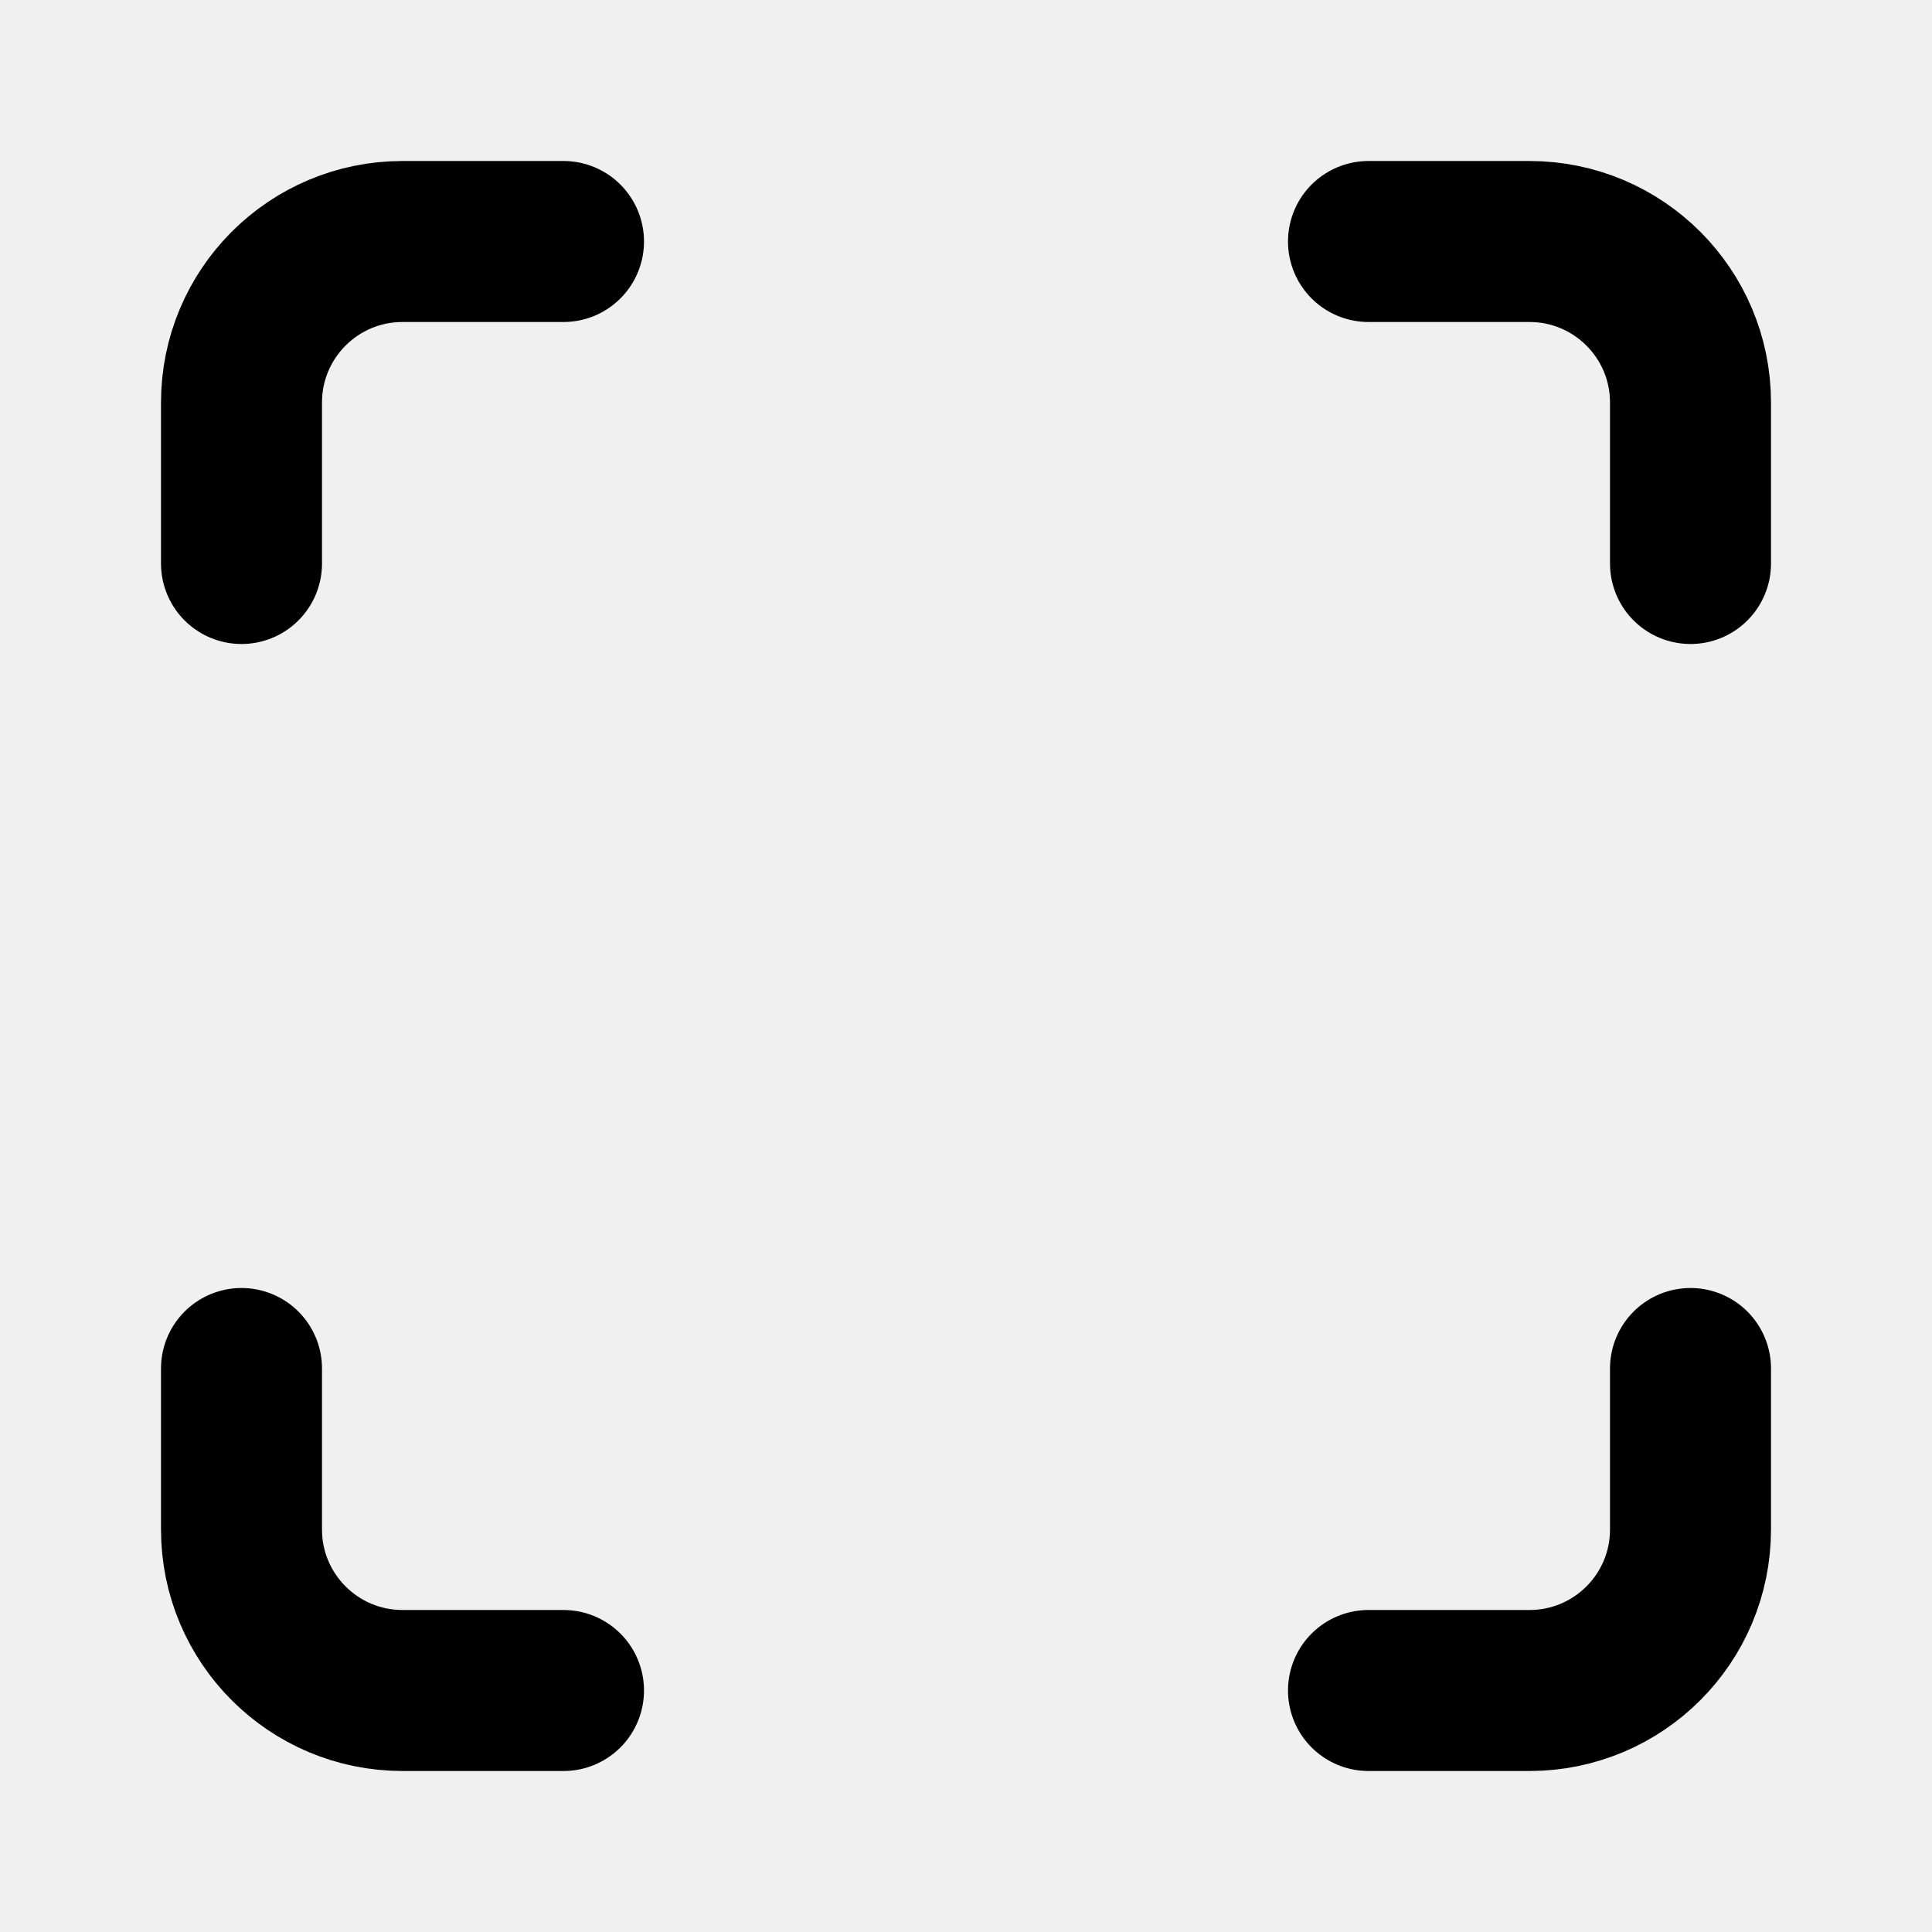
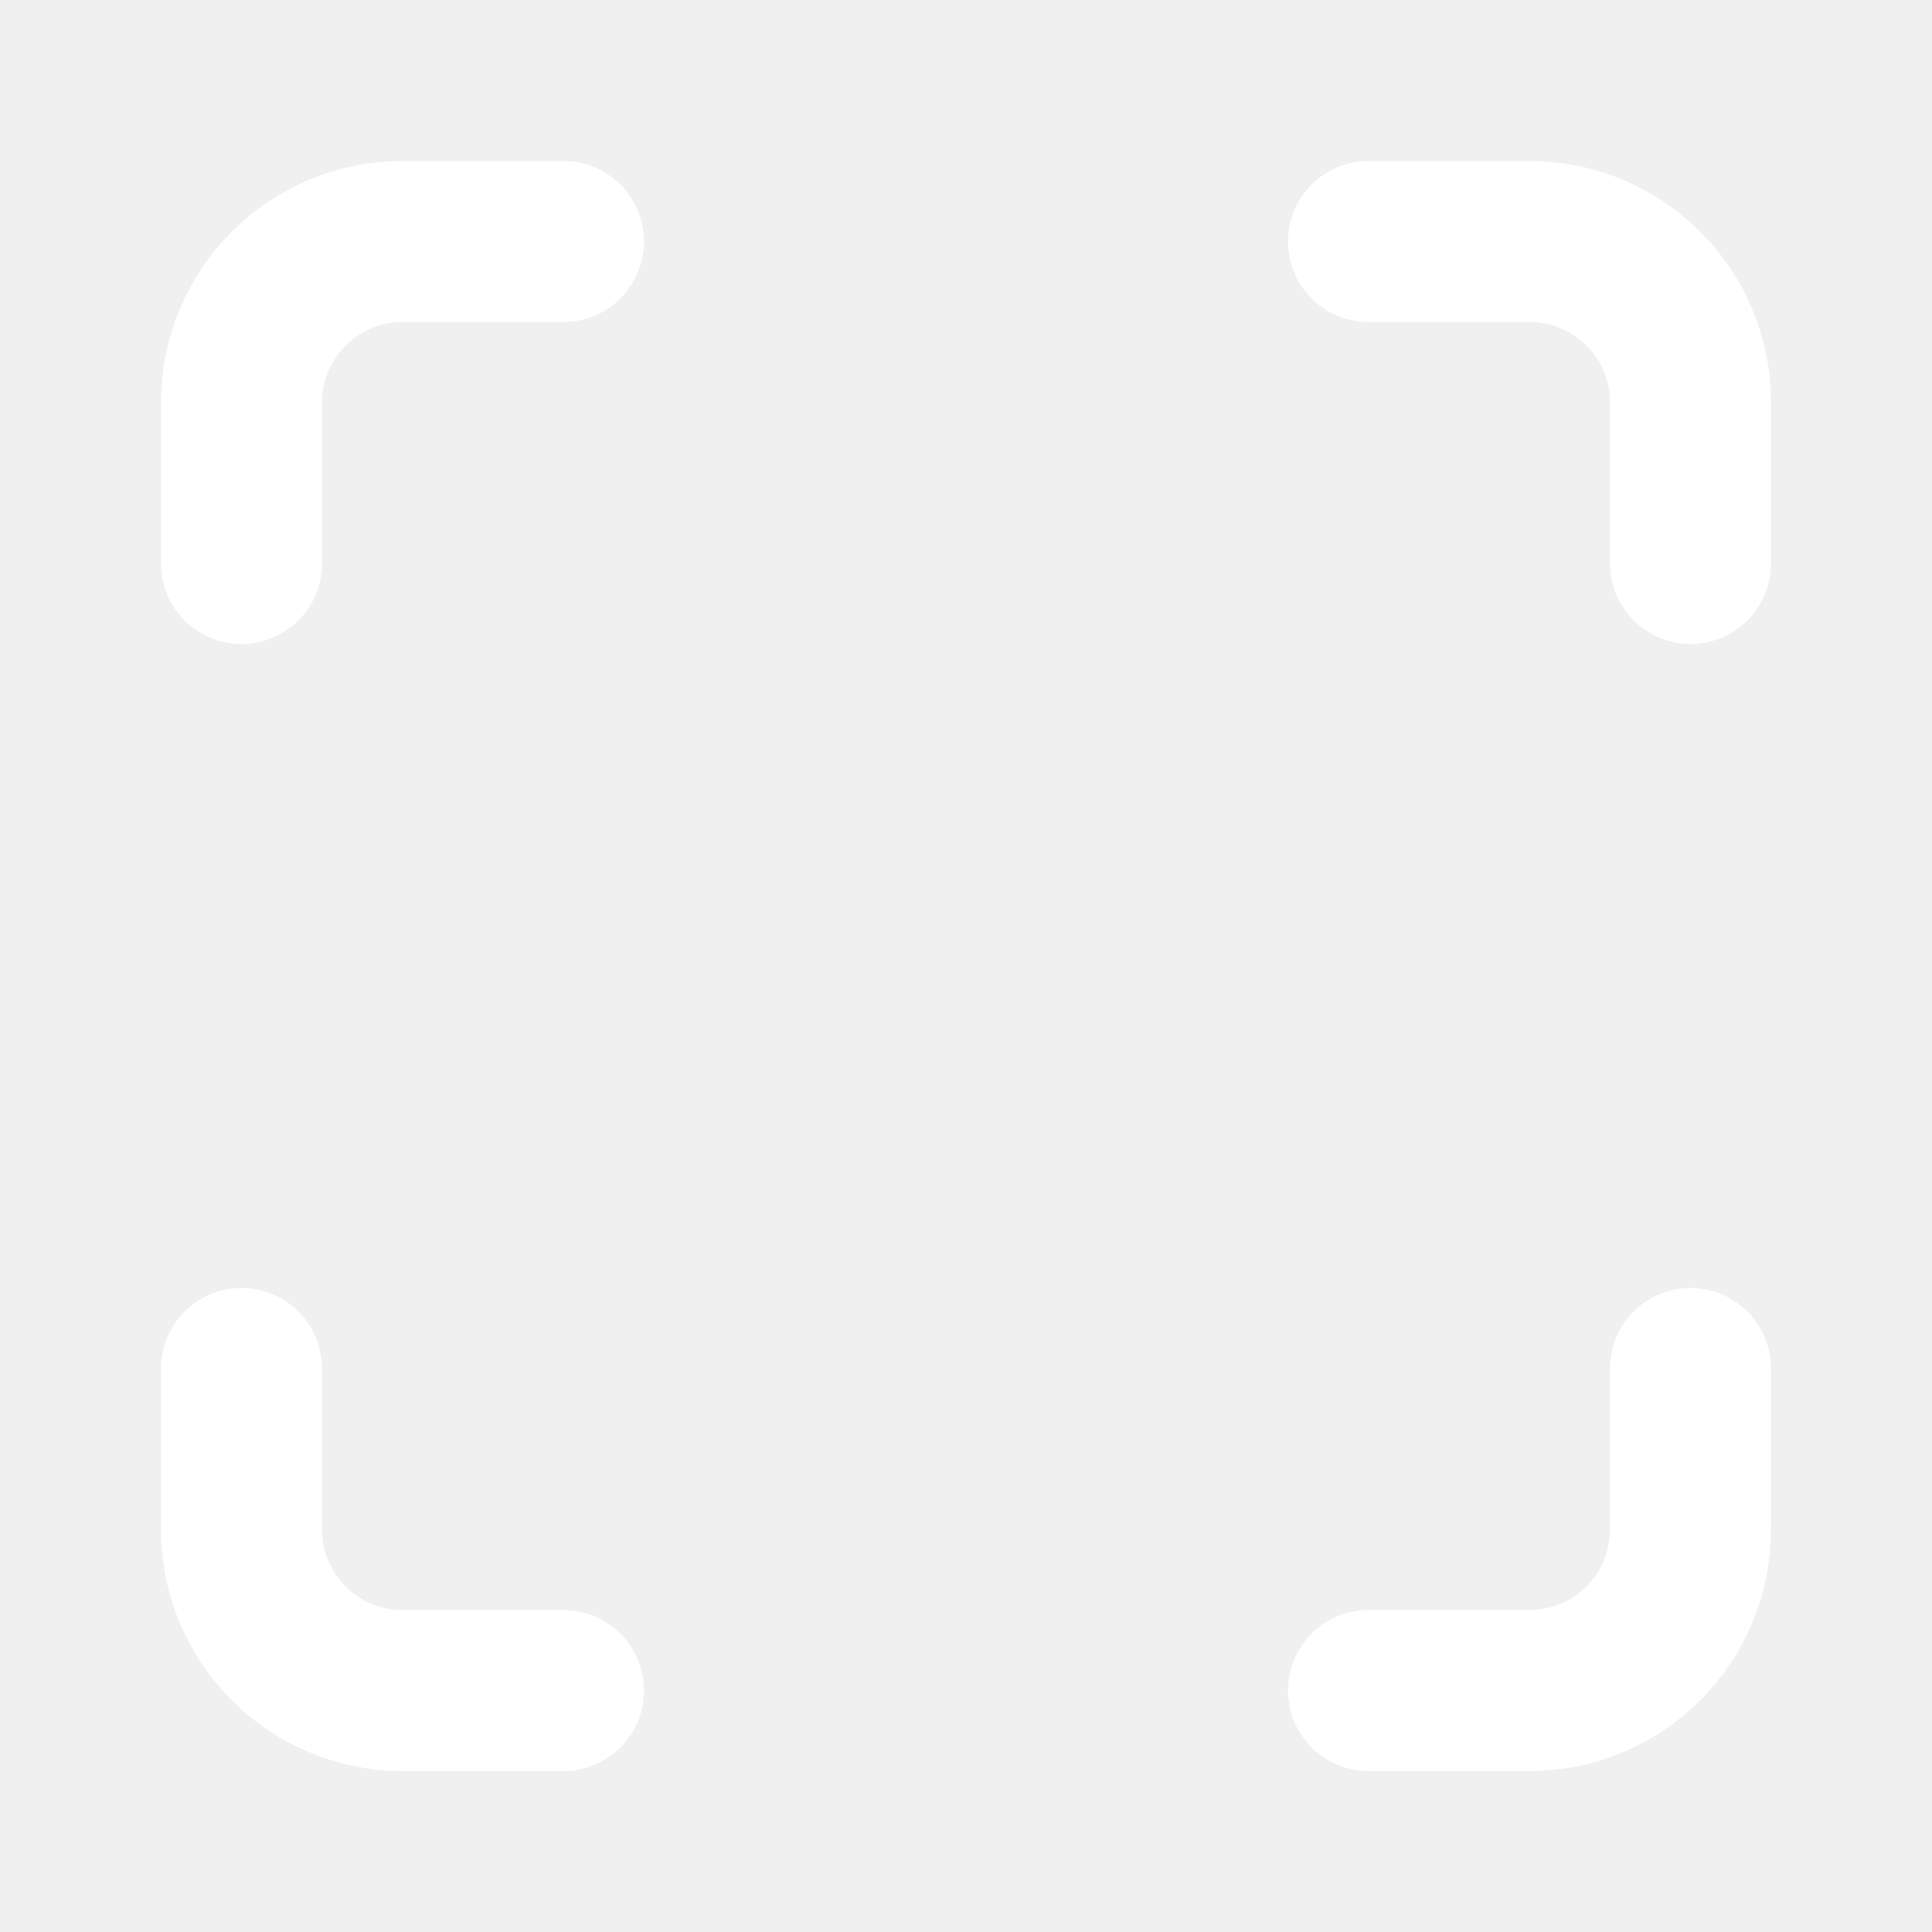
- <svg xmlns="http://www.w3.org/2000/svg" class="lucide lucide-scan" width="24" height="24" viewBox="0 0 24 24" fill="none" stroke="currentColor" stroke-width="2" stroke-linecap="round" stroke-linejoin="round">
+ <svg xmlns="http://www.w3.org/2000/svg" class="lucide lucide-scan" width="24" height="24" viewBox="0 0 24 24" fill="none" stroke="#ffffff" stroke-width="2" stroke-linecap="round" stroke-linejoin="round">
  <path d="M3 7V5a2 2 0 0 1 2-2h2" />
  <path d="M17 3h2a2 2 0 0 1 2 2v2" />
  <path d="M21 17v2a2 2 0 0 1-2 2h-2" />
  <path d="M7 21H5a2 2 0 0 1-2-2v-2" />
</svg>
